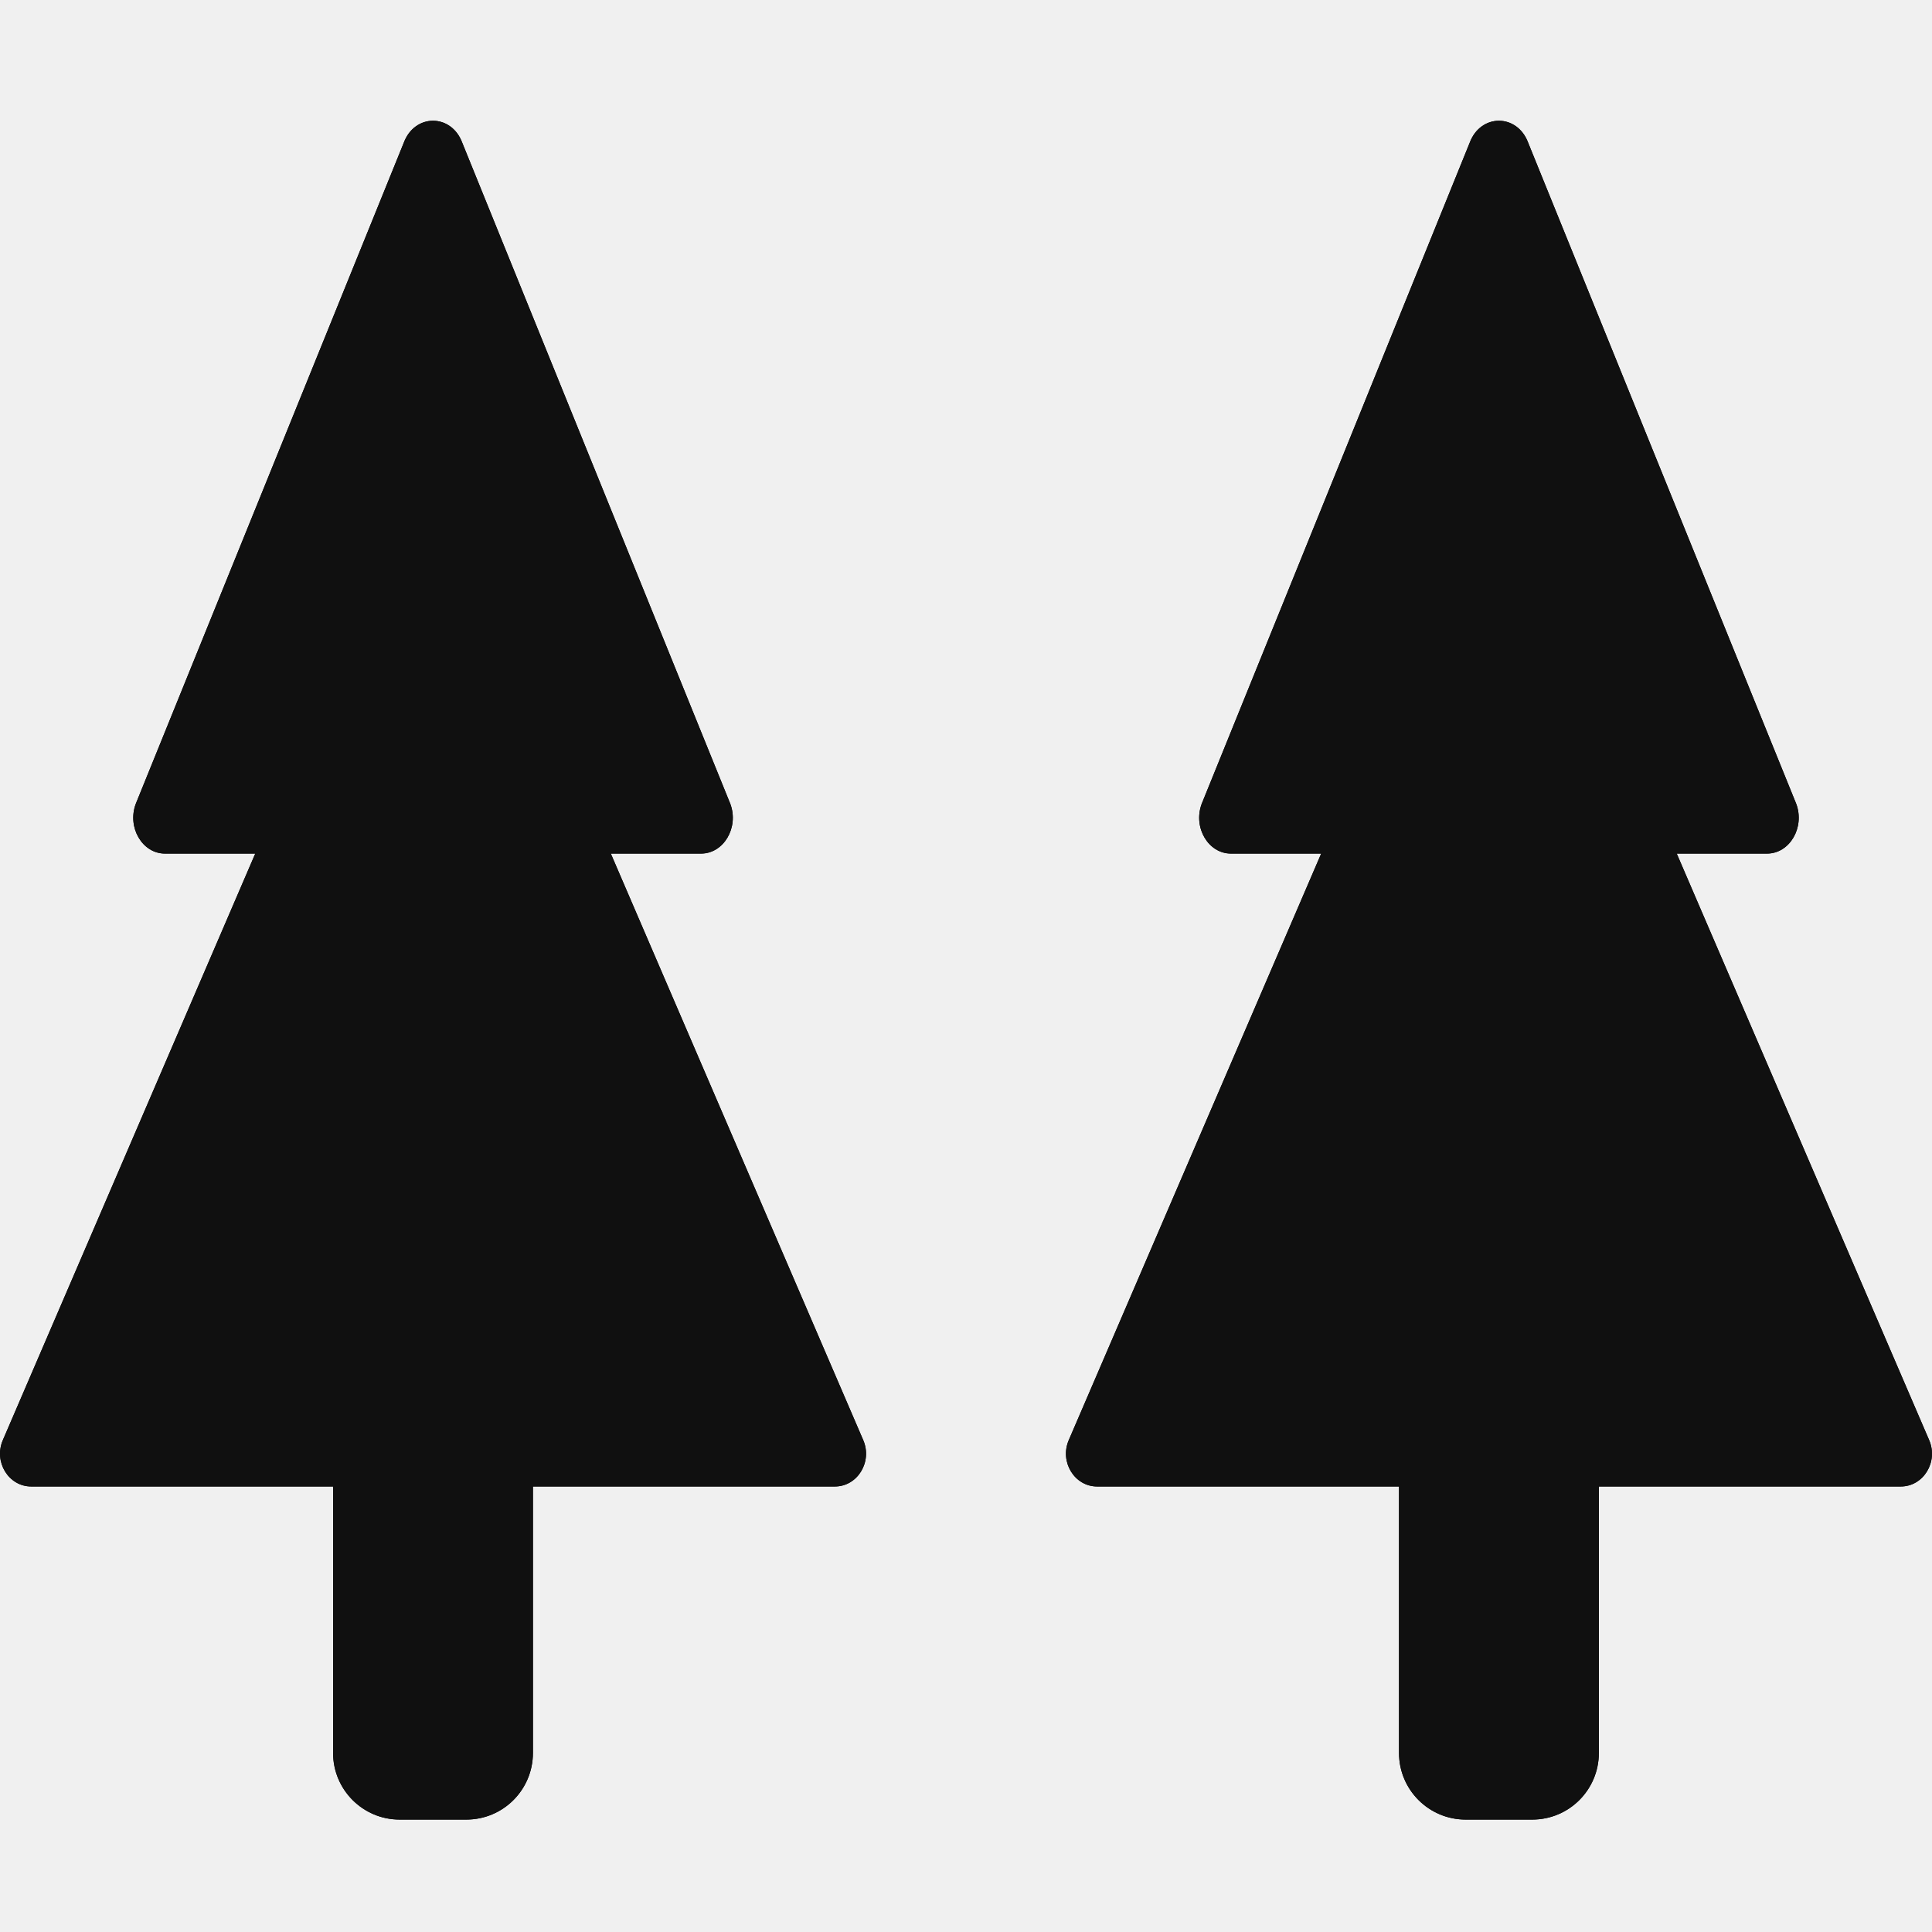
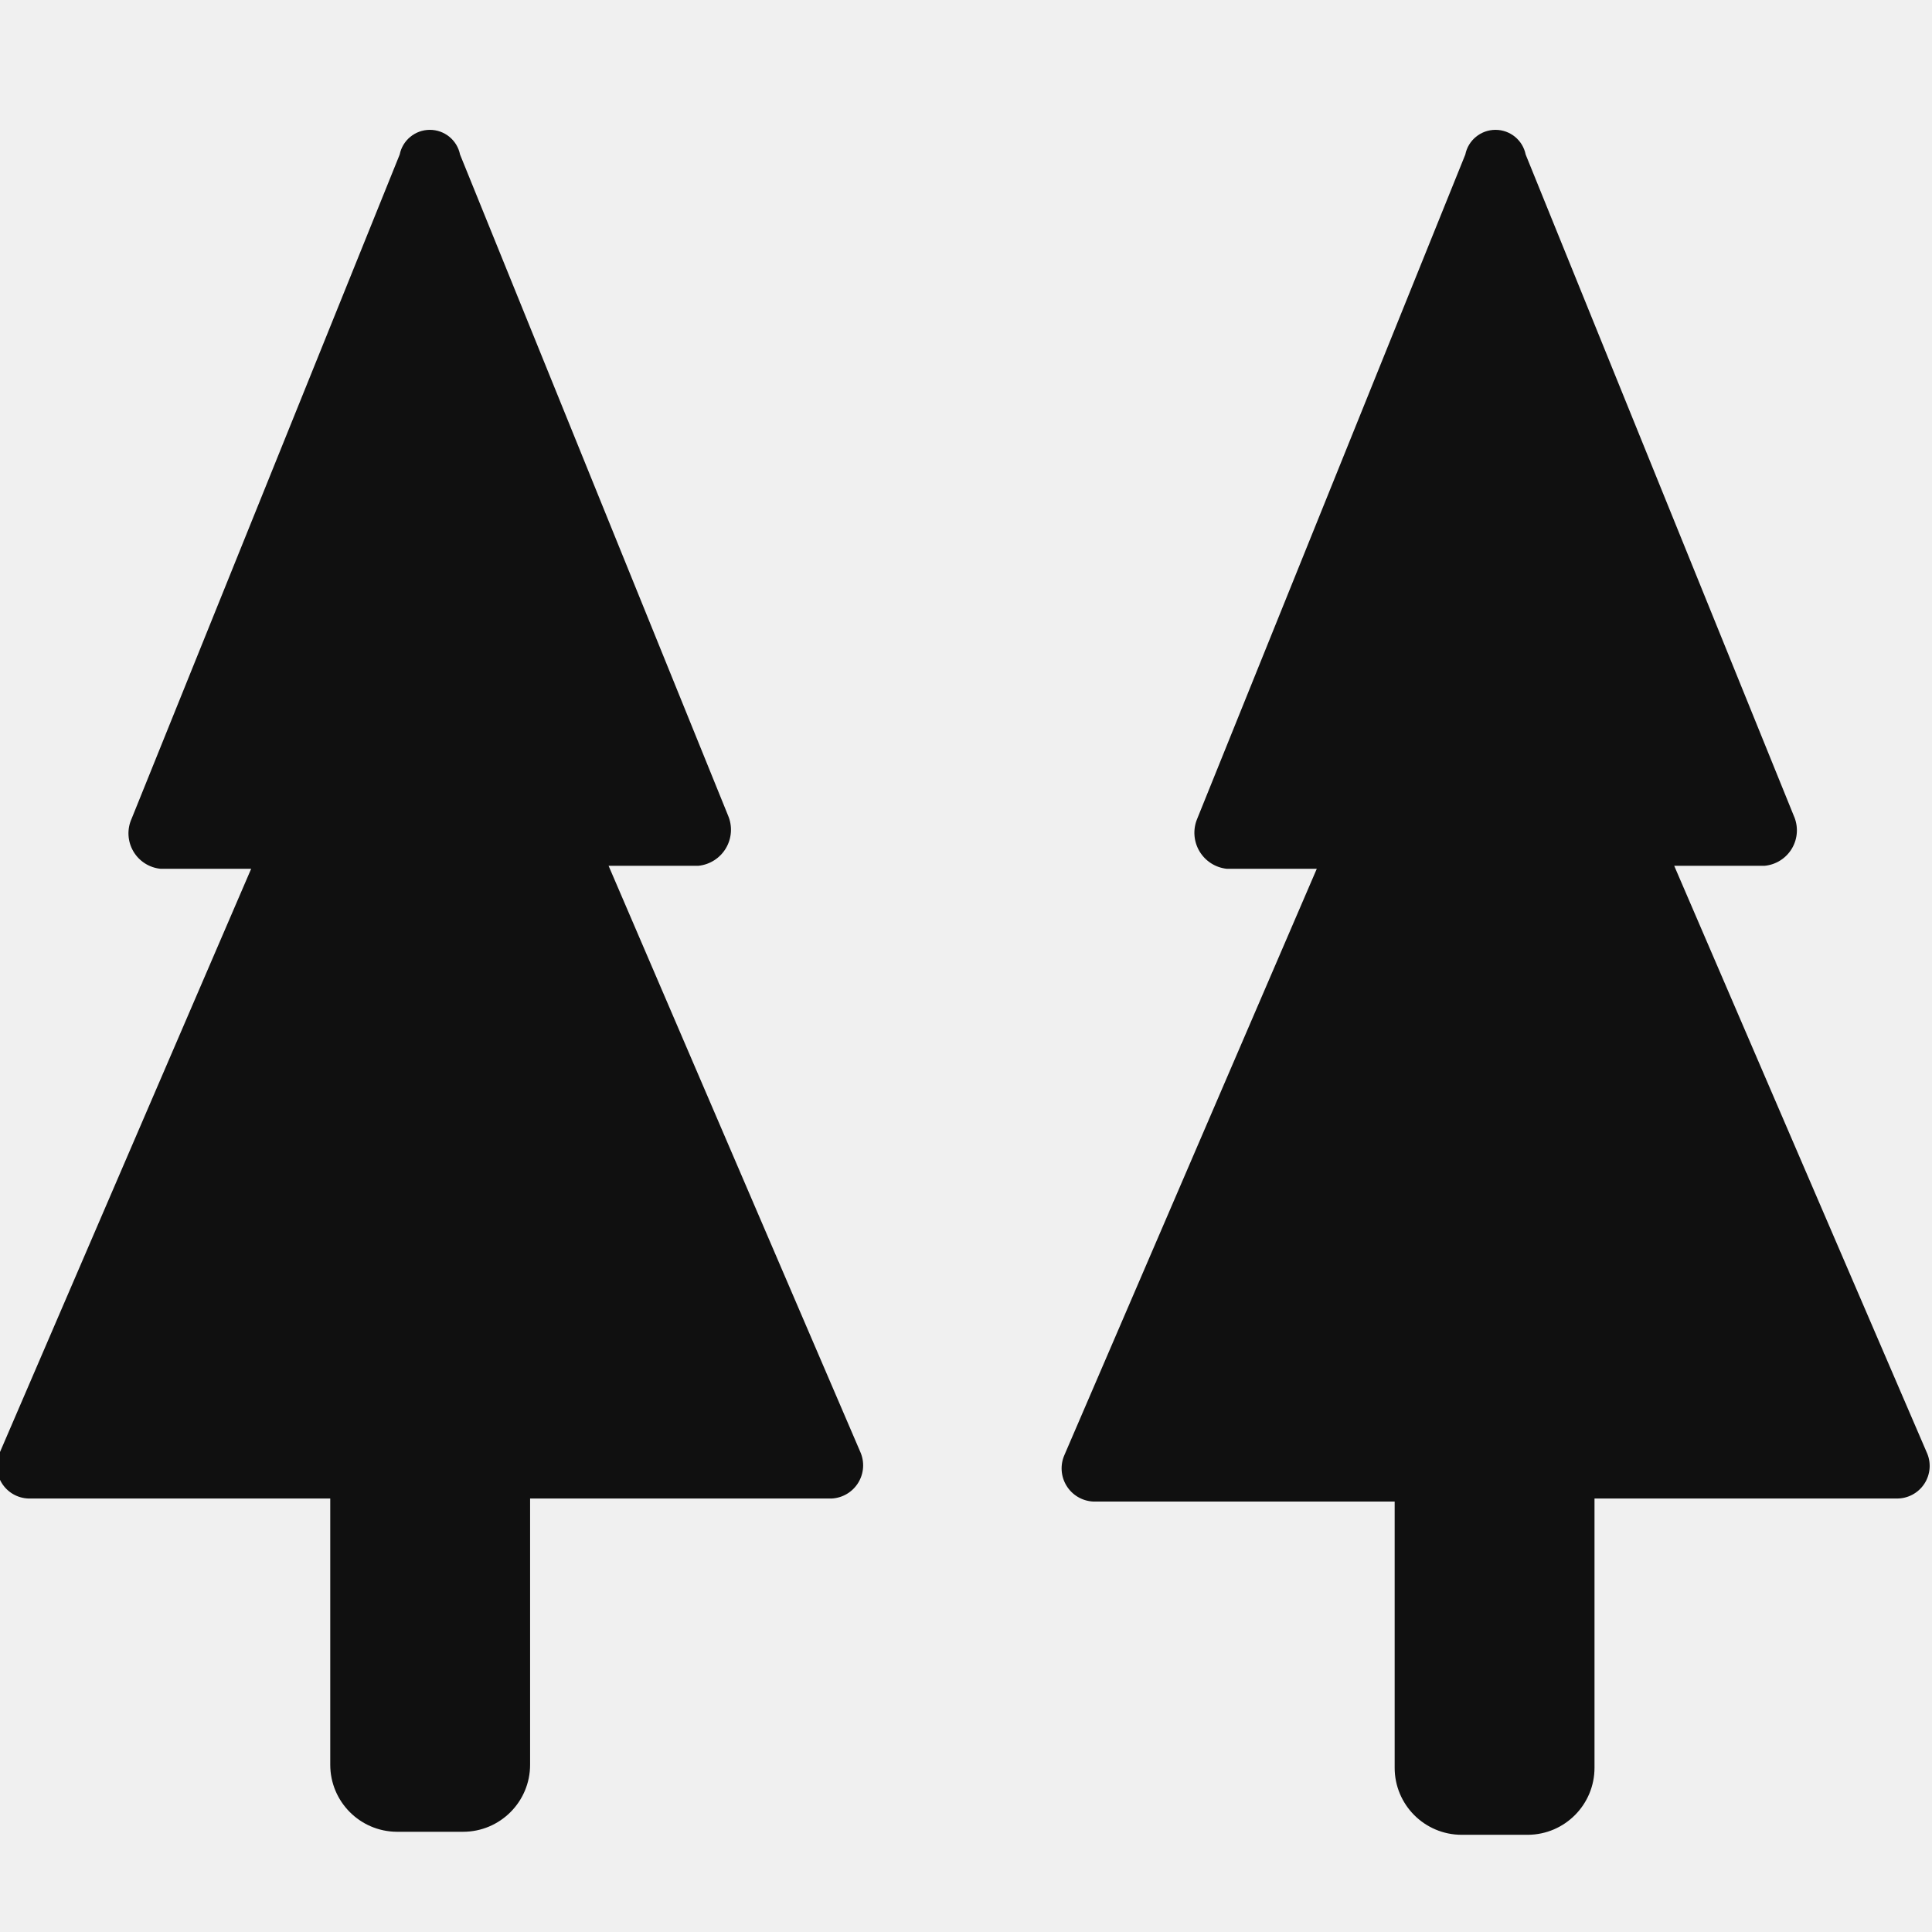
- <svg xmlns="http://www.w3.org/2000/svg" xmlns:xlink="http://www.w3.org/1999/xlink" width="32" height="32" viewBox="0 0 32 32">
+ <svg xmlns="http://www.w3.org/2000/svg" width="32" height="32" viewBox="0 0 32 32">
  <defs>
-     <path id="a" d="M31.953 23.853l-4.181-9.715h1.496c.374 0 .628-.431.484-.822l-4.44-10.95c-.18-.488-.79-.488-.97 0l-4.439 10.95c-.144.391.11.822.485.822h1.495l-4.181 9.715c-.155.36.095.768.47.768h5v4.413c0 .61.494 1.104 1.104 1.104h1.103c.61 0 1.103-.494 1.103-1.104v-4.413h5.001c.375 0 .625-.408.47-.768zm-21.836-9.715h1.495c.375 0 .629-.431.485-.822l-4.44-10.95c-.18-.488-.79-.488-.97 0l-4.439 10.95c-.144.391.11.822.484.822h1.496L.047 23.853c-.155.36.095.768.47.768h5v4.413c0 .61.494 1.104 1.103 1.104h1.104c.61 0 1.103-.494 1.103-1.104v-4.413h5.001c.375 0 .625-.408.47-.768l-4.181-9.715z" />
+     <mask id="a" x="-0.04" y="0" width="32.04" height="32" maskUnits="userSpaceOnUse">
+       <path d="M31.91,24.05l-4.18-9.71h1.5a.59.59,0,0,0,.48-.83L25.27,2.56a.51.51,0,0,0-1,0l-4.44,11a.6.6,0,0,0,.49.83h1.49l-4.18,9.71a.55.55,0,0,0,.47.77h5v4.41a1.11,1.11,0,0,0,1.11,1.11h1.1a1.11,1.11,0,0,0,1.1-1.11V24.82h5A.54.54,0,0,0,31.91,24.05ZM10.08,14.34h1.49a.6.6,0,0,0,.49-.83L7.62,2.56a.51.51,0,0,0-1,0l-4.44,11a.59.59,0,0,0,.48.83h1.5L0,24.05a.54.54,0,0,0,.47.77h5v4.41a1.11,1.11,0,0,0,1.1,1.11h1.1a1.11,1.11,0,0,0,1.11-1.11V24.82h5a.55.55,0,0,0,.47-.77Z" fill="#fff" fill-rule="evenodd" />
+     </mask>
  </defs>
-   <g fill="none" fill-rule="evenodd">
-     <mask id="b" fill="#fff">
-       <use xlink:href="#a" />
-     </mask>
-     <use fill="#000" xlink:href="#a" />
-     <g fill="#101010" mask="url(#b)">
-       <path d="M0 0h32v32H0z" />
-     </g>
+   <g mask="url(#a)">
+     <path d="M0,0H32V32H0Z" fill="#101010" fill-rule="evenodd" />
  </g>
</svg>
